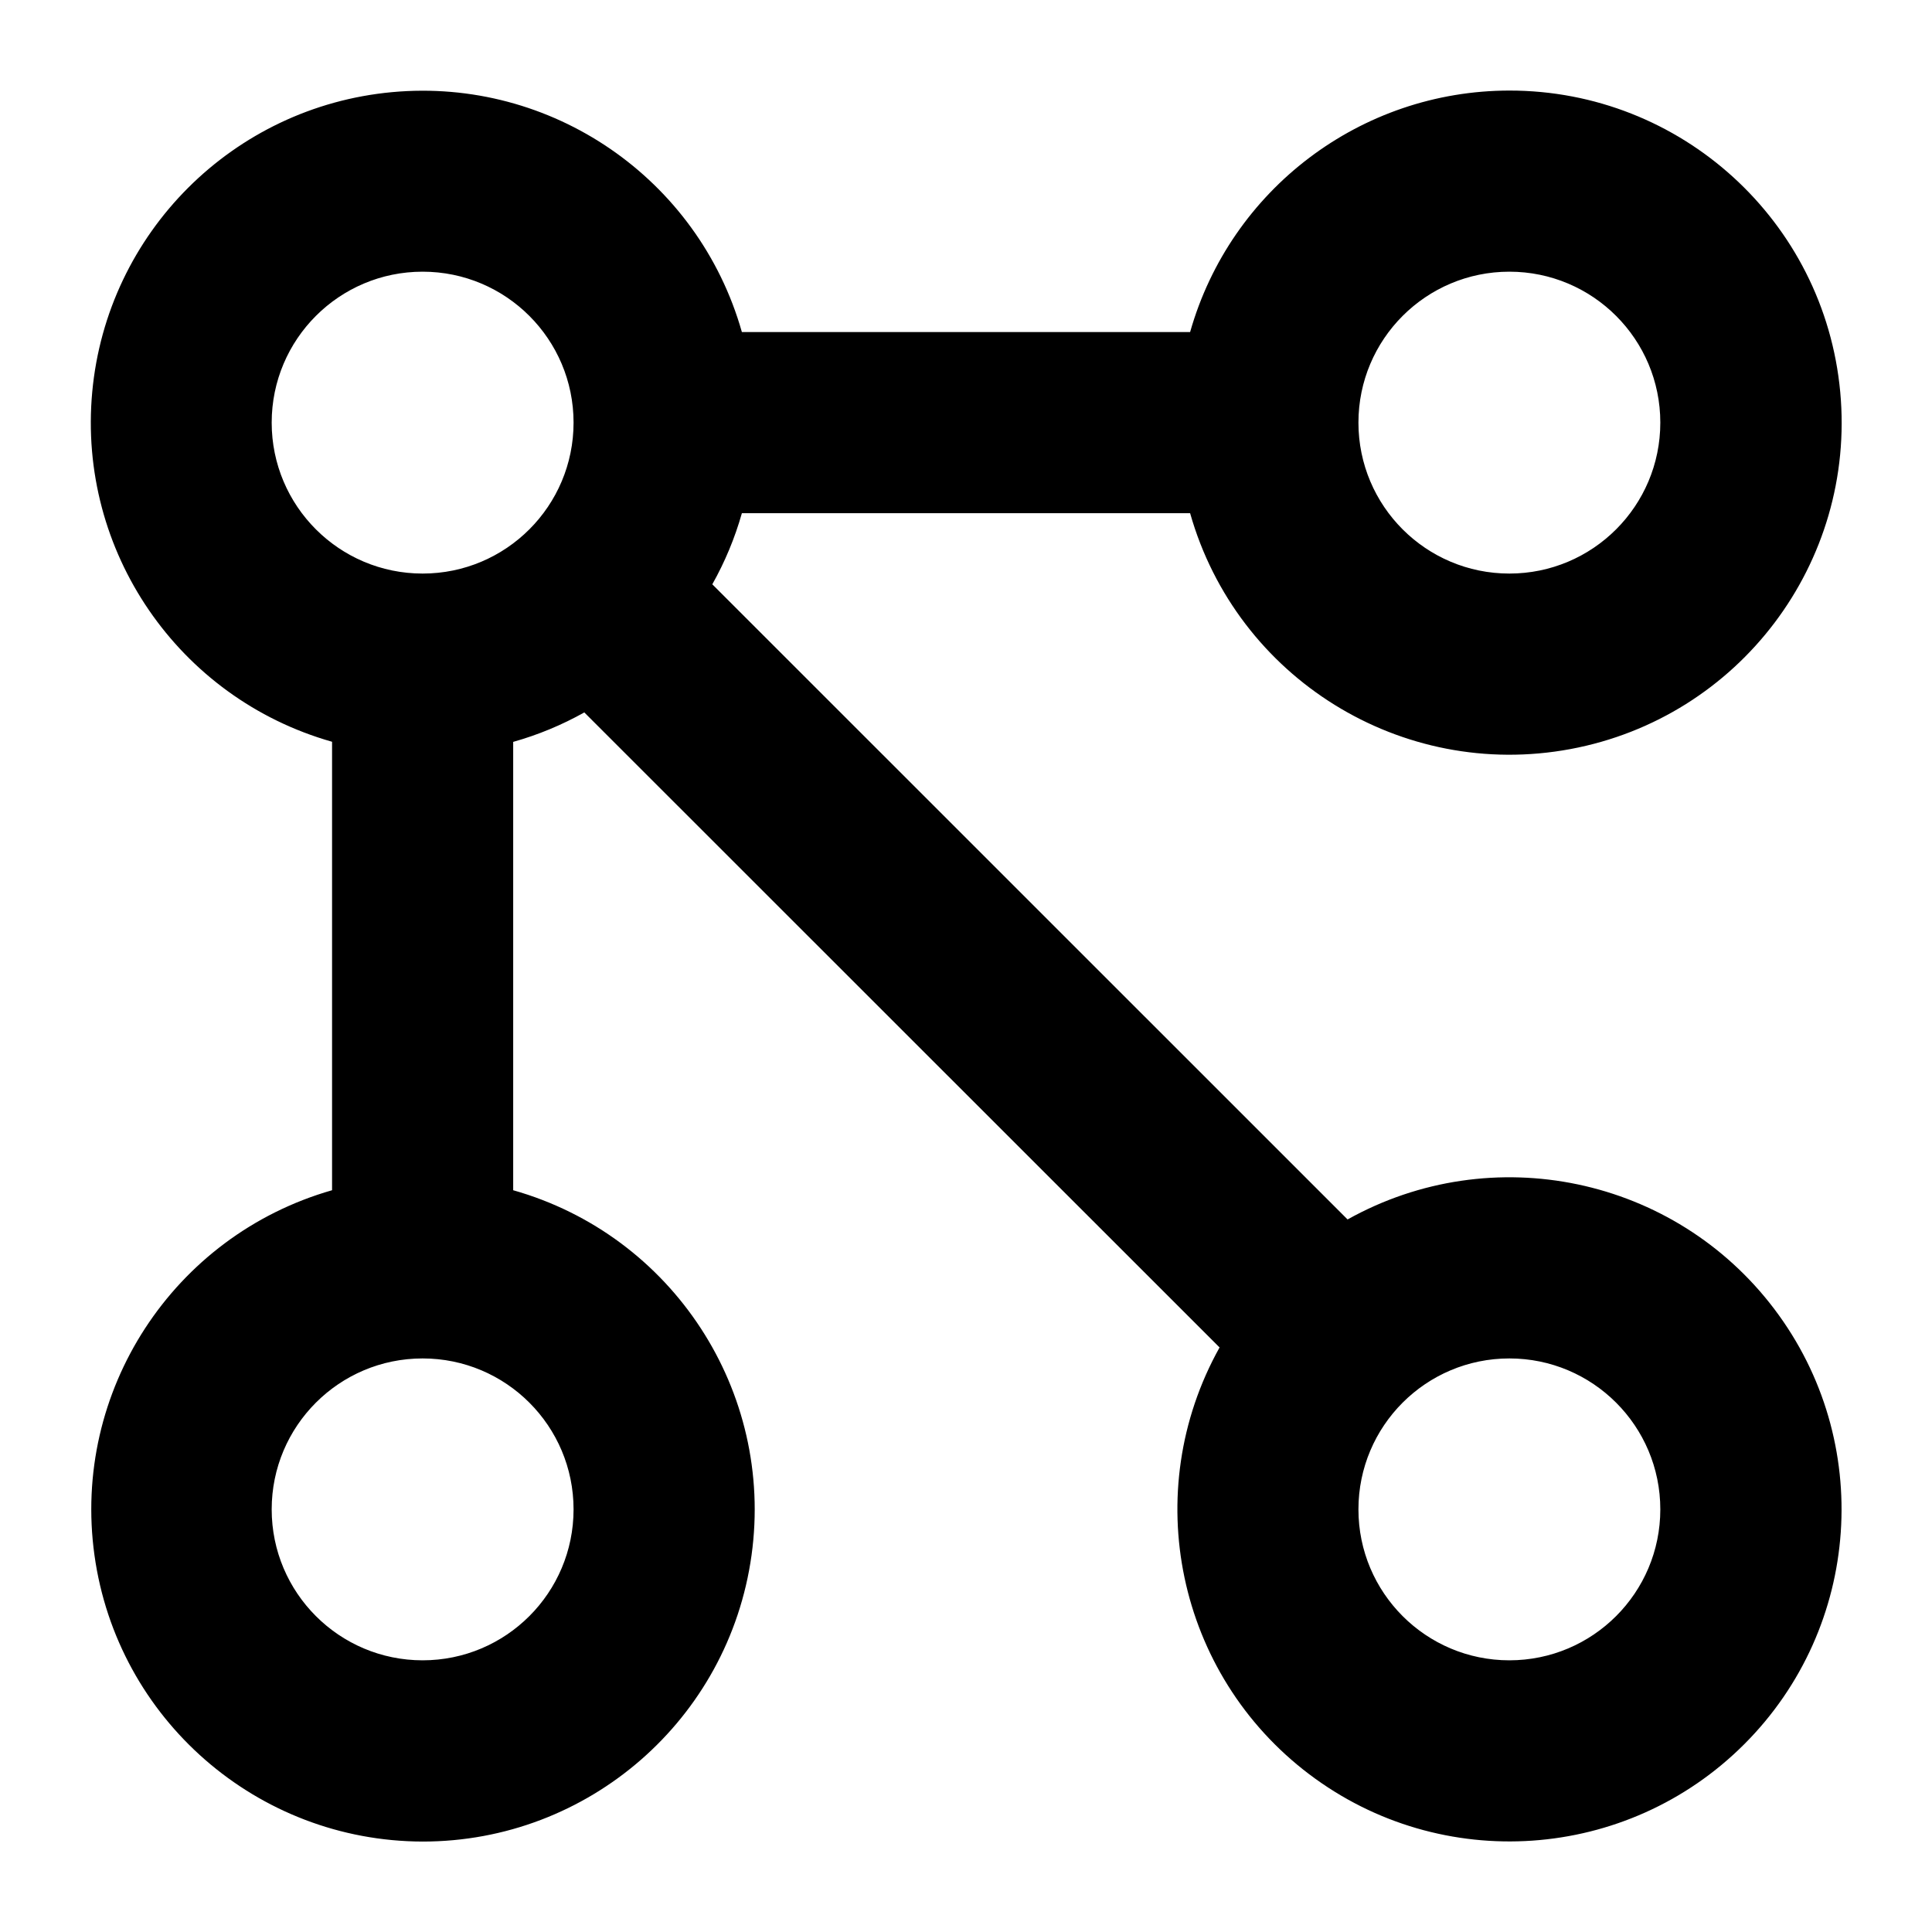
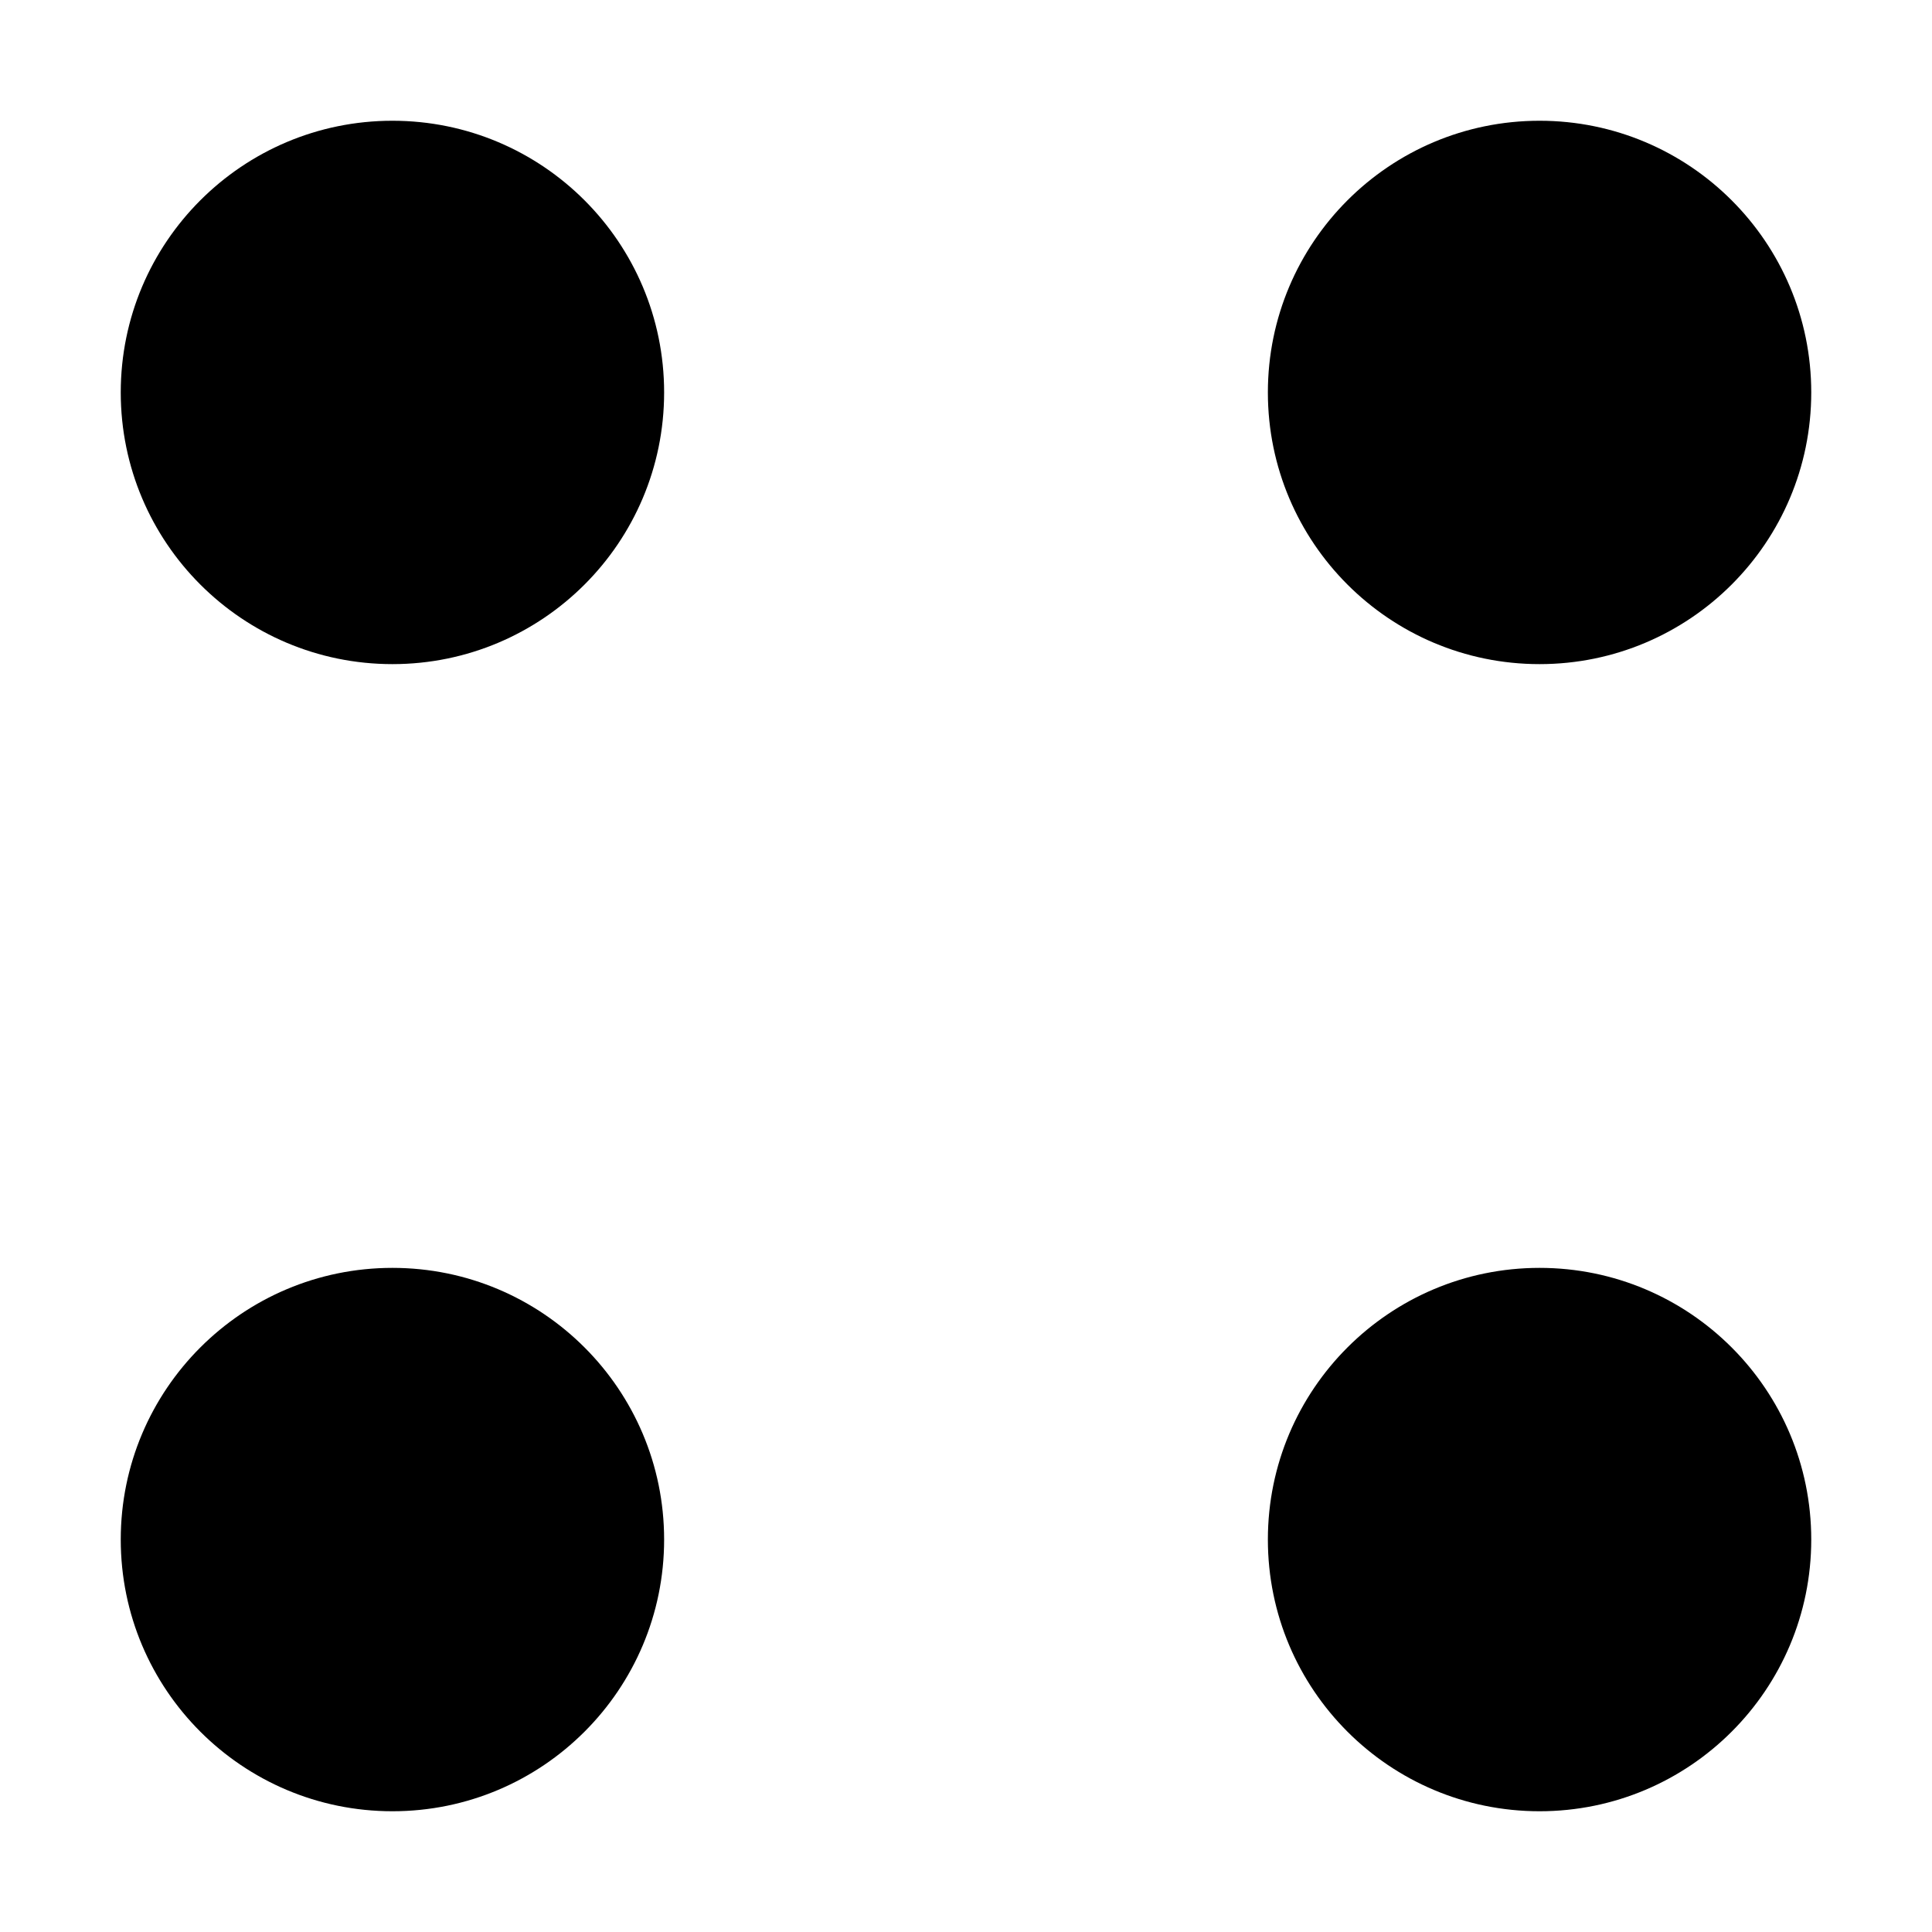
<svg xmlns="http://www.w3.org/2000/svg" viewBox="0 0 16 16" fill="currentColor">
-   <path d="M12.5.75a2.75 2.75 0 1 1-2.644 3.5H6.144a2.7 2.7 0 0 1-.245.589l5.261 5.26a2.75 2.75 0 1 1-1.06 1.06L4.839 5.9a2.7 2.7 0 0 1-.589.244v3.713a2.749 2.749 0 0 1-.75 5.394 2.75 2.75 0 0 1-.75-5.394V6.143A2.748 2.748 0 1 1 6.144 2.75h3.712a2.75 2.75 0 0 1 2.644-2m-9 10.5a1.25 1.25 0 1 0 0 2.5 1.25 1.25 0 0 0 0-2.5m9 0a1.25 1.25 0 1 0 0 2.5 1.25 1.25 0 0 0 0-2.5m-9-9a1.25 1.25 0 1 0 0 2.5 1.25 1.25 0 0 0 0-2.5m9 0a1.25 1.25 0 1 0 0 2.5 1.25 1.25 0 0 0 0-2.5" />
+   <path d="M3.25 5.5v5m7.25-7.25h-5M11 11 5 5" />
+   <circle cx="3.25" cy="3.25" r="2.25" />
+   <circle cx="3.25" cy="12.75" r="2.25" />
+   <circle cx="12.75" cy="12.75" r="2.25" />
+   <circle cx="12.75" cy="3.25" r="2.25" />
</svg>
